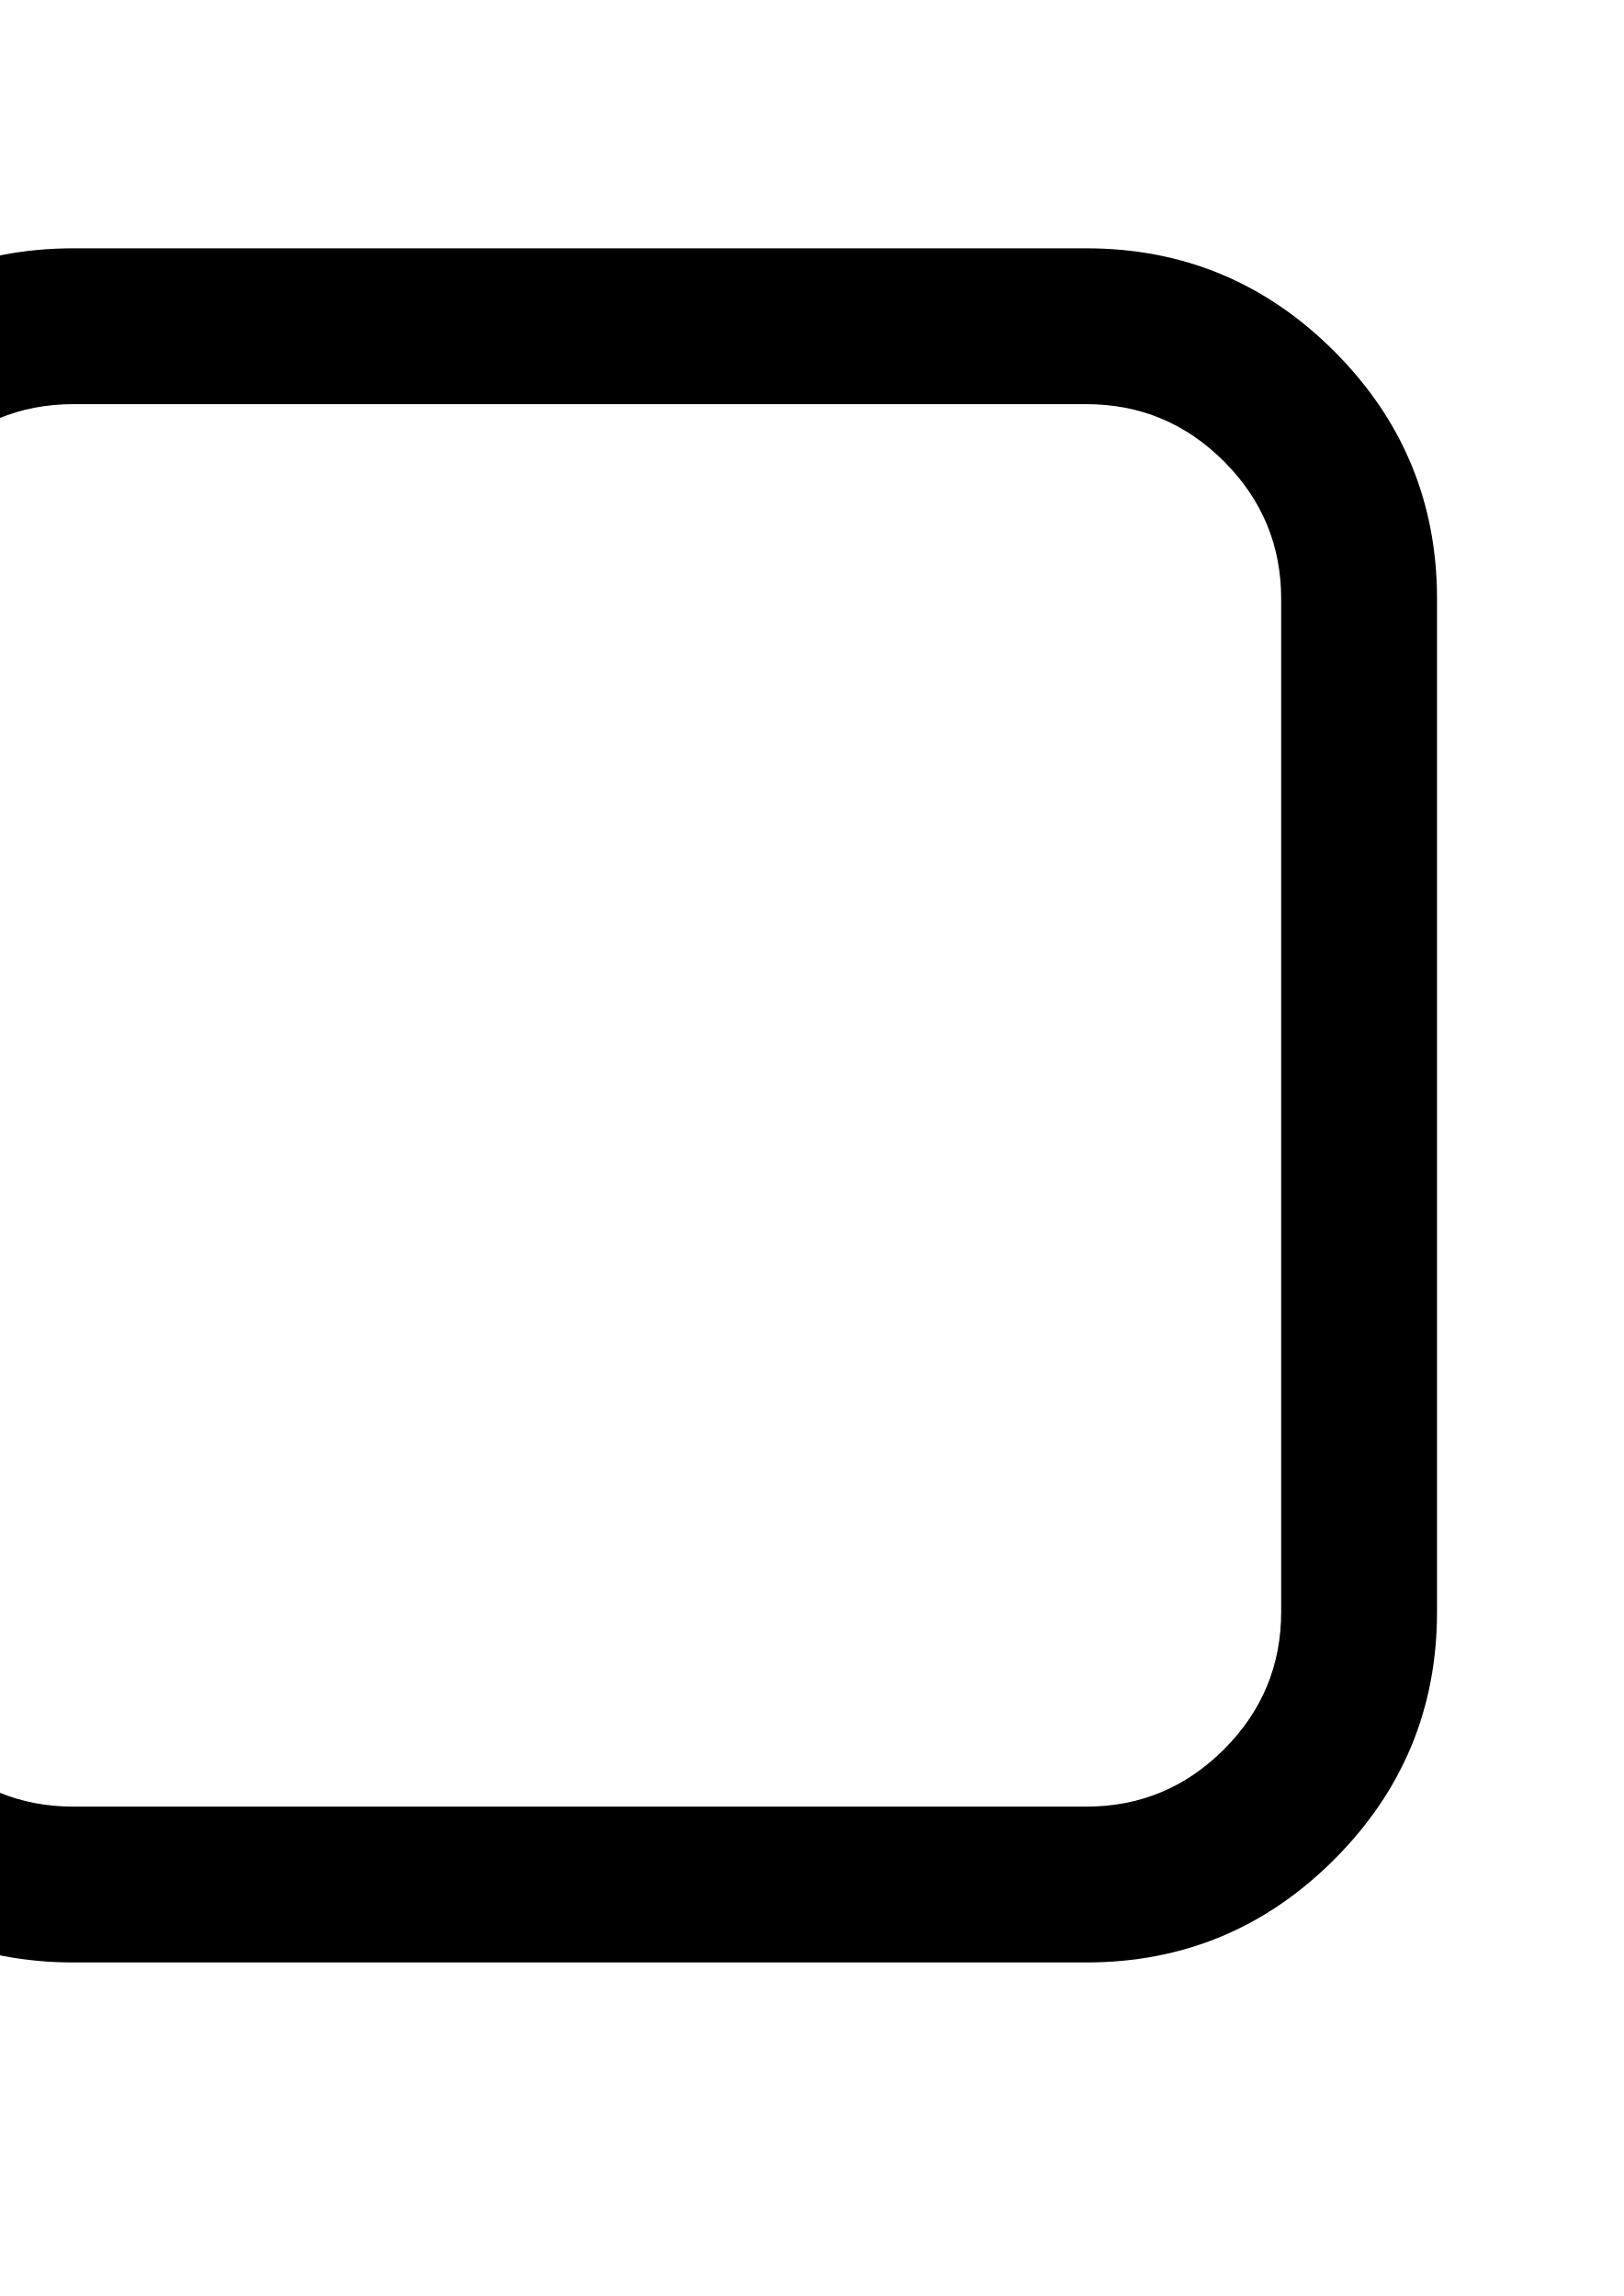
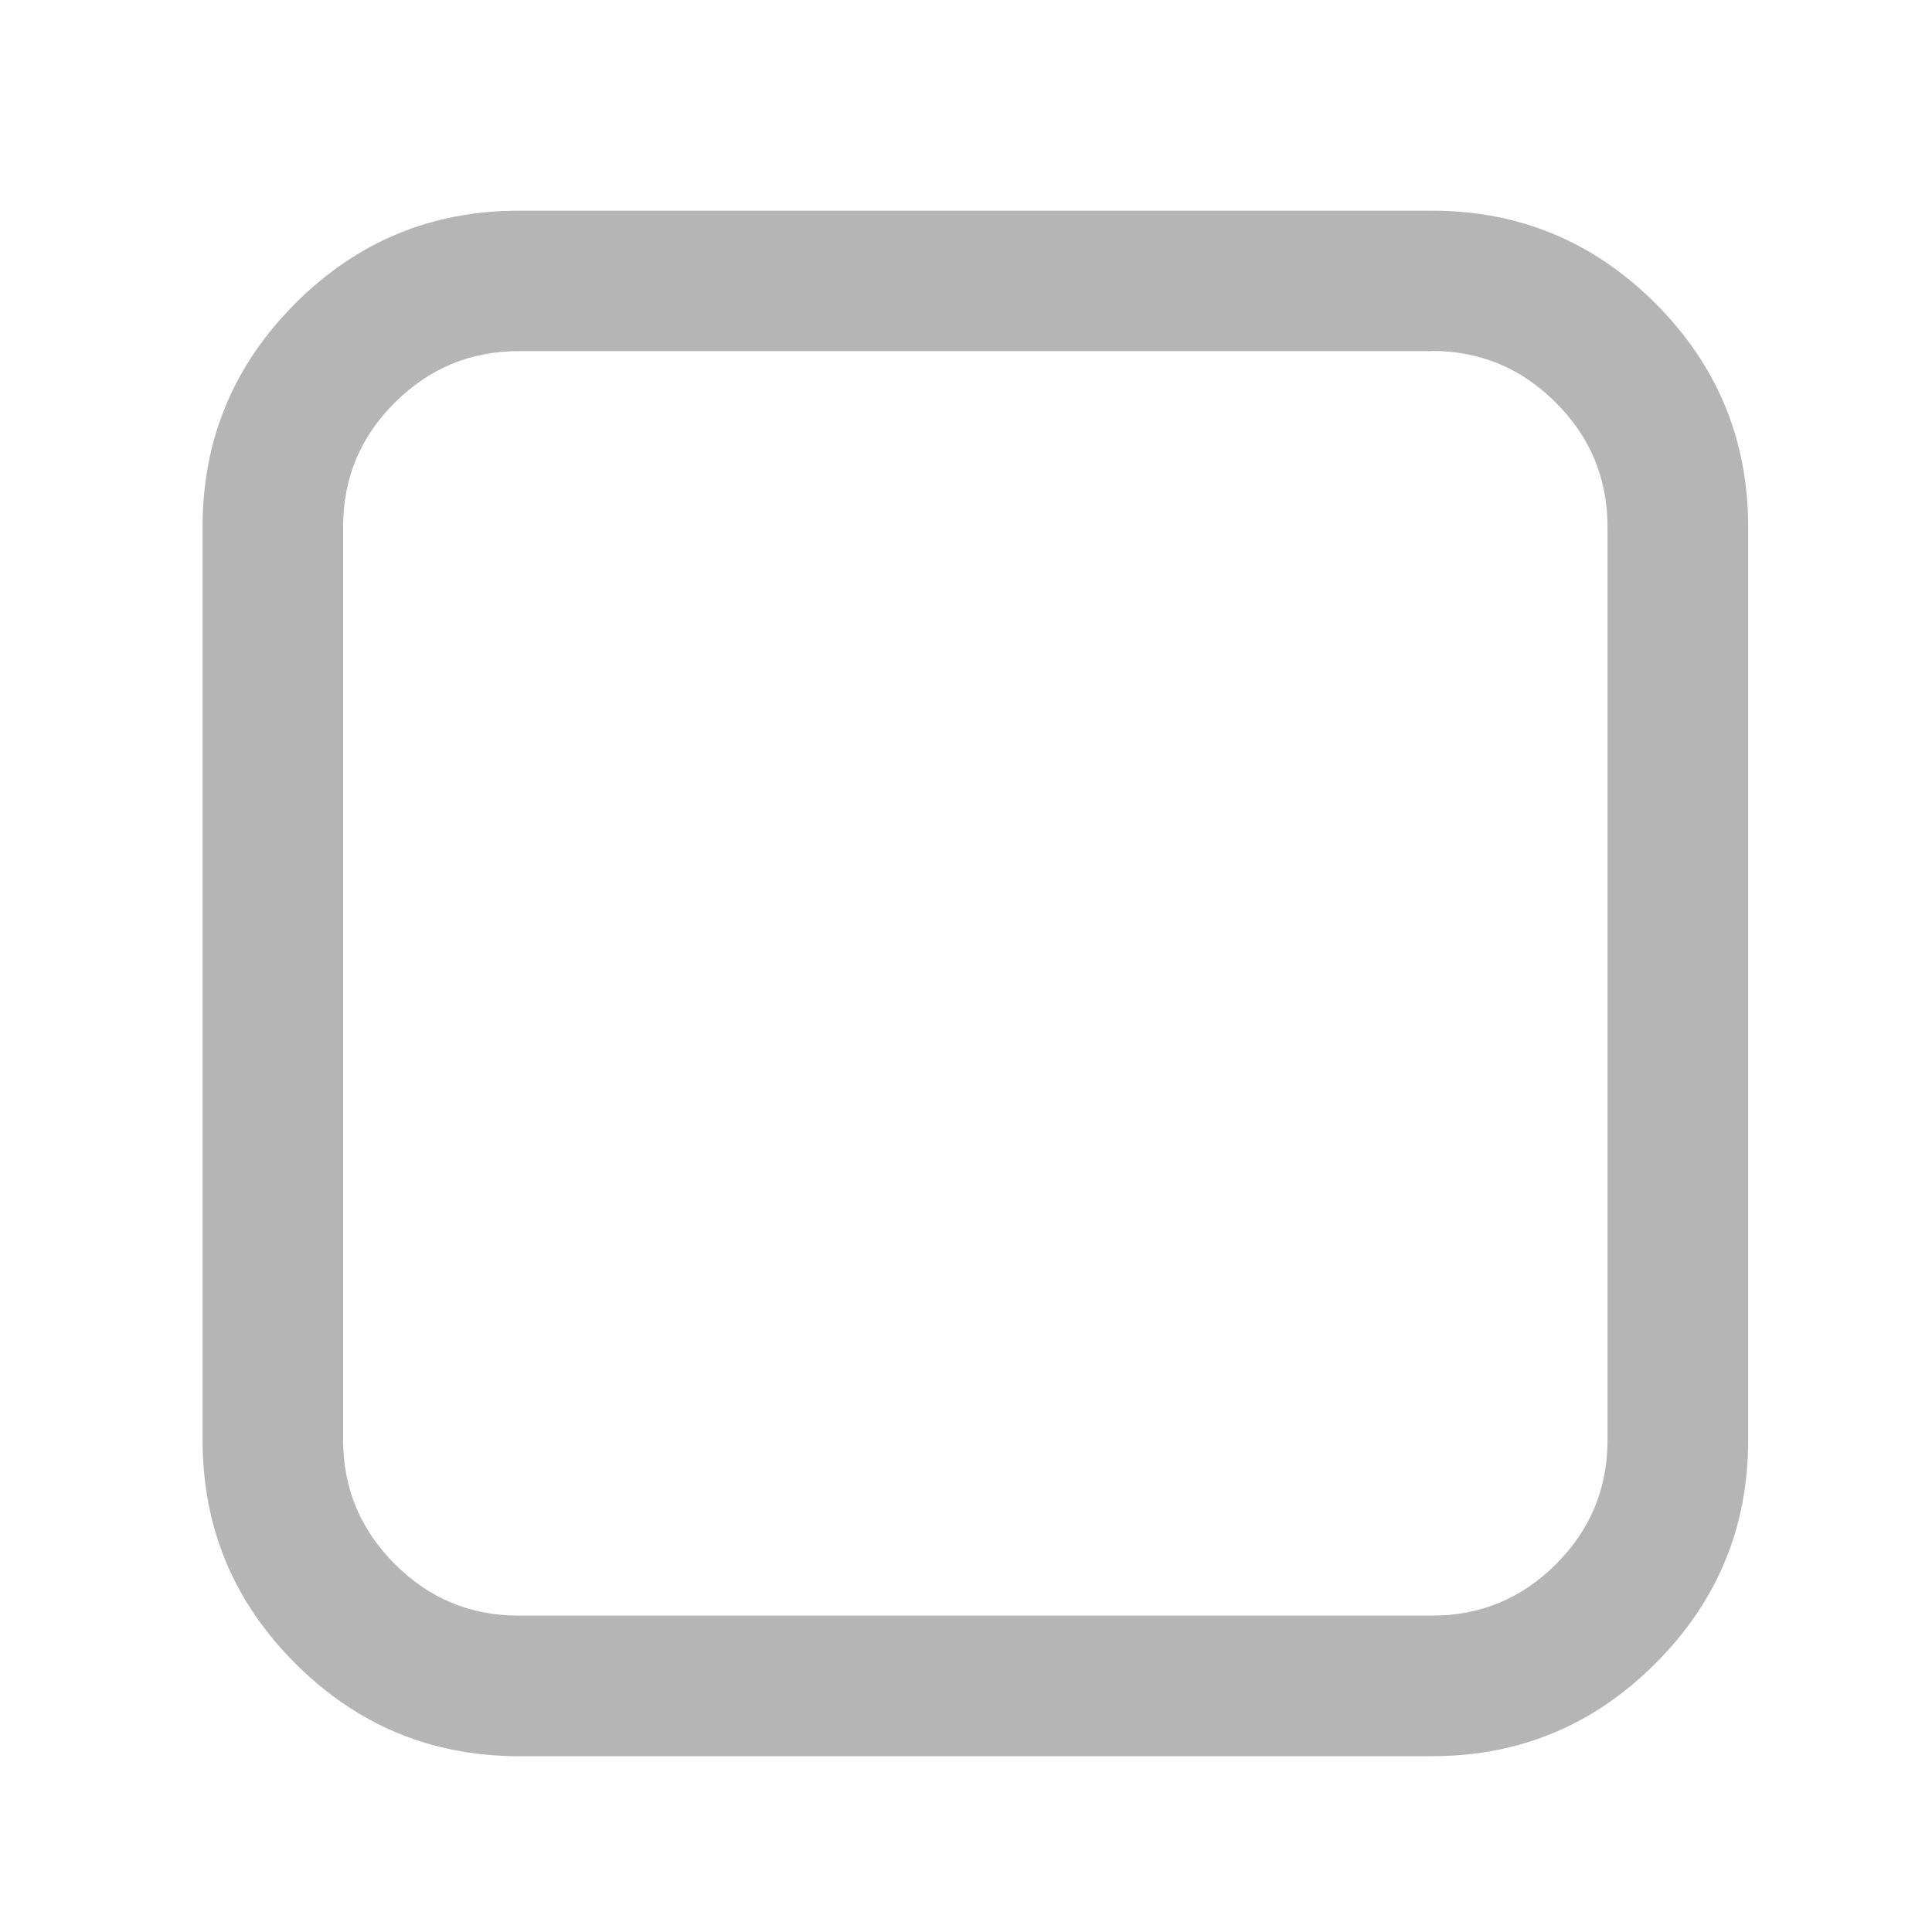
- <svg xmlns="http://www.w3.org/2000/svg" width="210mm" height="297mm" viewBox="0 0 744.094 1052.362" id="svg2" version="1.1">
-   <defs id="defs4" />
-   <g id="layer1">
-     <path id="path3338" d="m 497.842,185.24 -464.256,0 q -36.828,0 -63.054,26.226 -26.226,26.226 -26.226,63.054 l 0,464.256 q 0,36.828 26.226,63.054 26.226,26.226 63.054,26.226 l 464.256,0 q 36.828,0 63.054,-26.226 26.226,-26.226 26.226,-63.054 l 0,-464.256 q 0,-36.828 -26.226,-63.054 -26.226,-26.226 -63.054,-26.226 z m 160.704,89.28 0,464.256 q 0,66.402 -47.151,113.553 -47.151,47.151 -113.553,47.151 l -464.256,0 q -66.402,0 -113.553,-47.151 -47.151,-47.151 -47.151,-113.553 l 0,-464.256 q 0,-66.402 47.151,-113.553 47.151,-47.151 113.553,-47.151 l 464.256,0 q 66.402,0 113.553,47.151 47.151,47.151 47.151,113.553 z" style="fill:#000000" />
-   </g>
+ <svg xmlns="http://www.w3.org/2000/svg" width="25" height="25" viewBox="0 0 20 20" fill-rule="evenodd">
+   <path d="M14.825 3.635H5.37c-.5 0-.928.178-1.284.534-.356.354-.534.782-.534 1.282v9.455c0 .5.178.928.534 1.284.356.357.784.535 1.284.535h9.455c.5 0 .928-.178 1.284-.534.354-.355.532-.783.532-1.283V5.453c0-.5-.178-.928-.534-1.284-.357-.358-.785-.536-1.285-.536zm3.272 1.818v9.455c0 .902-.32 1.672-.96 2.312-.64.64-1.41.96-2.312.96H5.37c-.902 0-1.672-.32-2.313-.96-.64-.64-.96-1.41-.96-2.312V5.453c0-.9.32-1.672.96-2.312.64-.64 1.41-.96 2.313-.96h9.455c.9 0 1.672.32 2.312.96.64.64.96 1.413.96 2.314z" fill="#b5b5b5" />
</svg>
